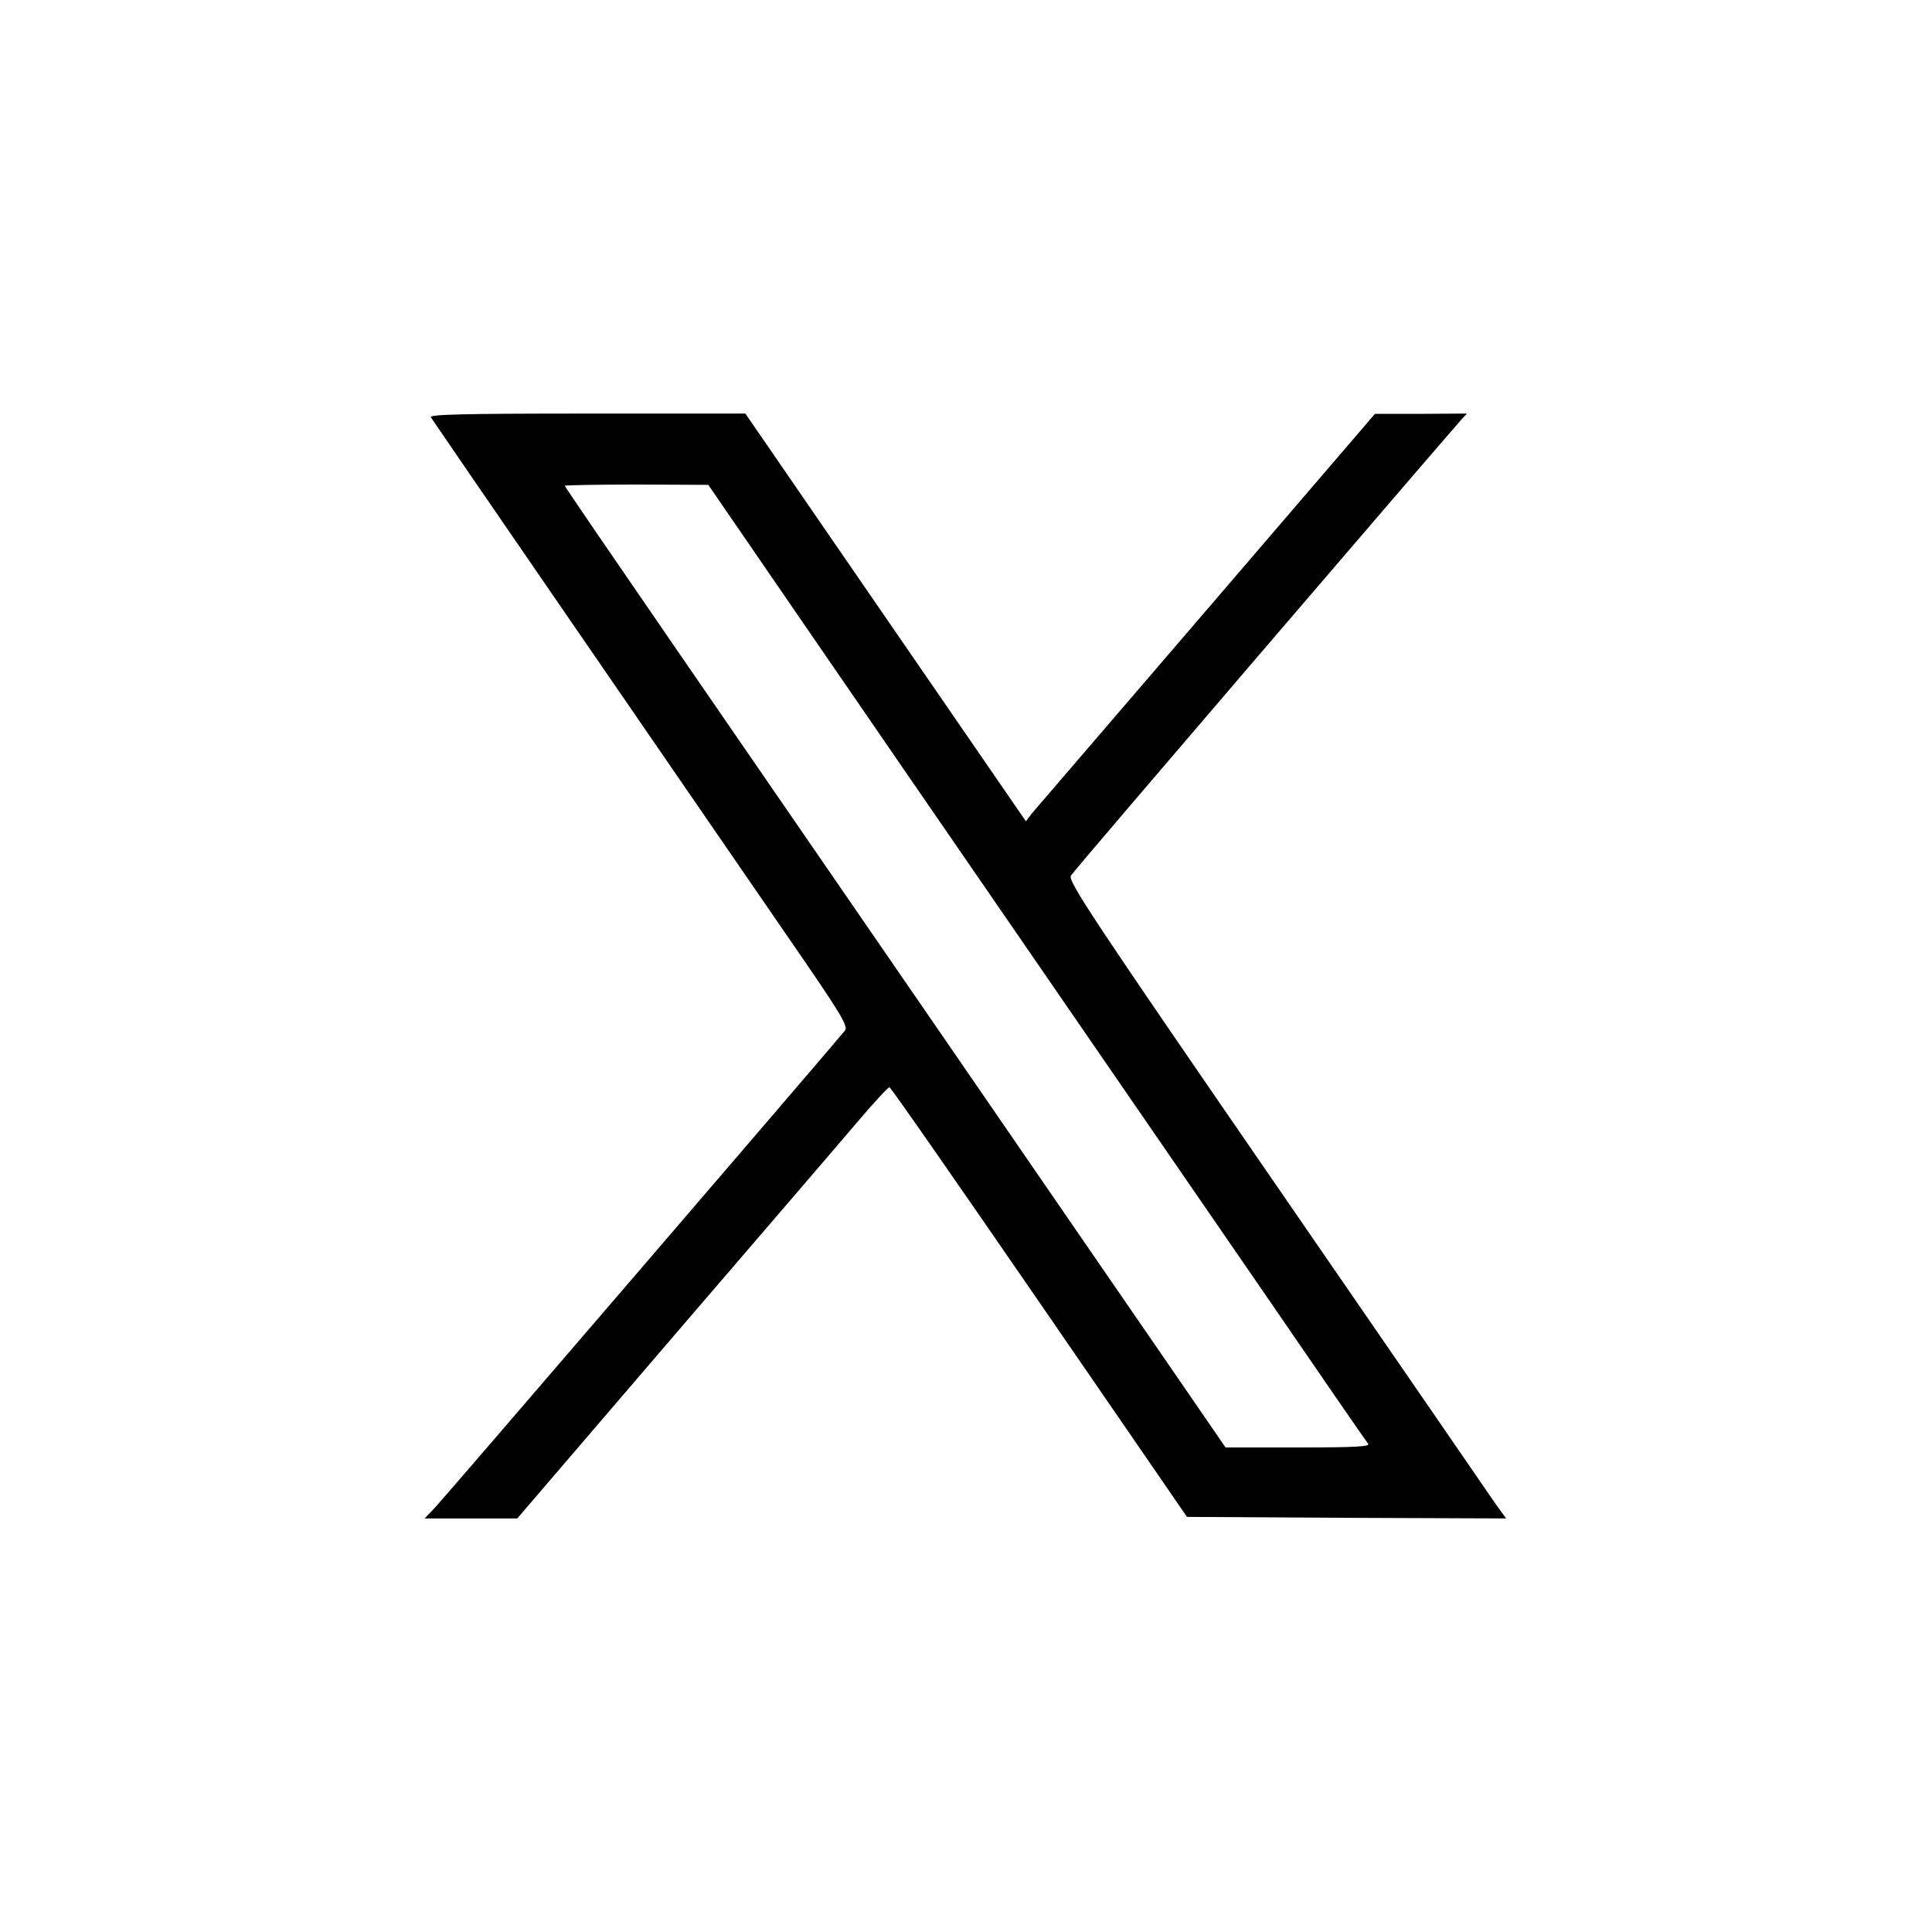
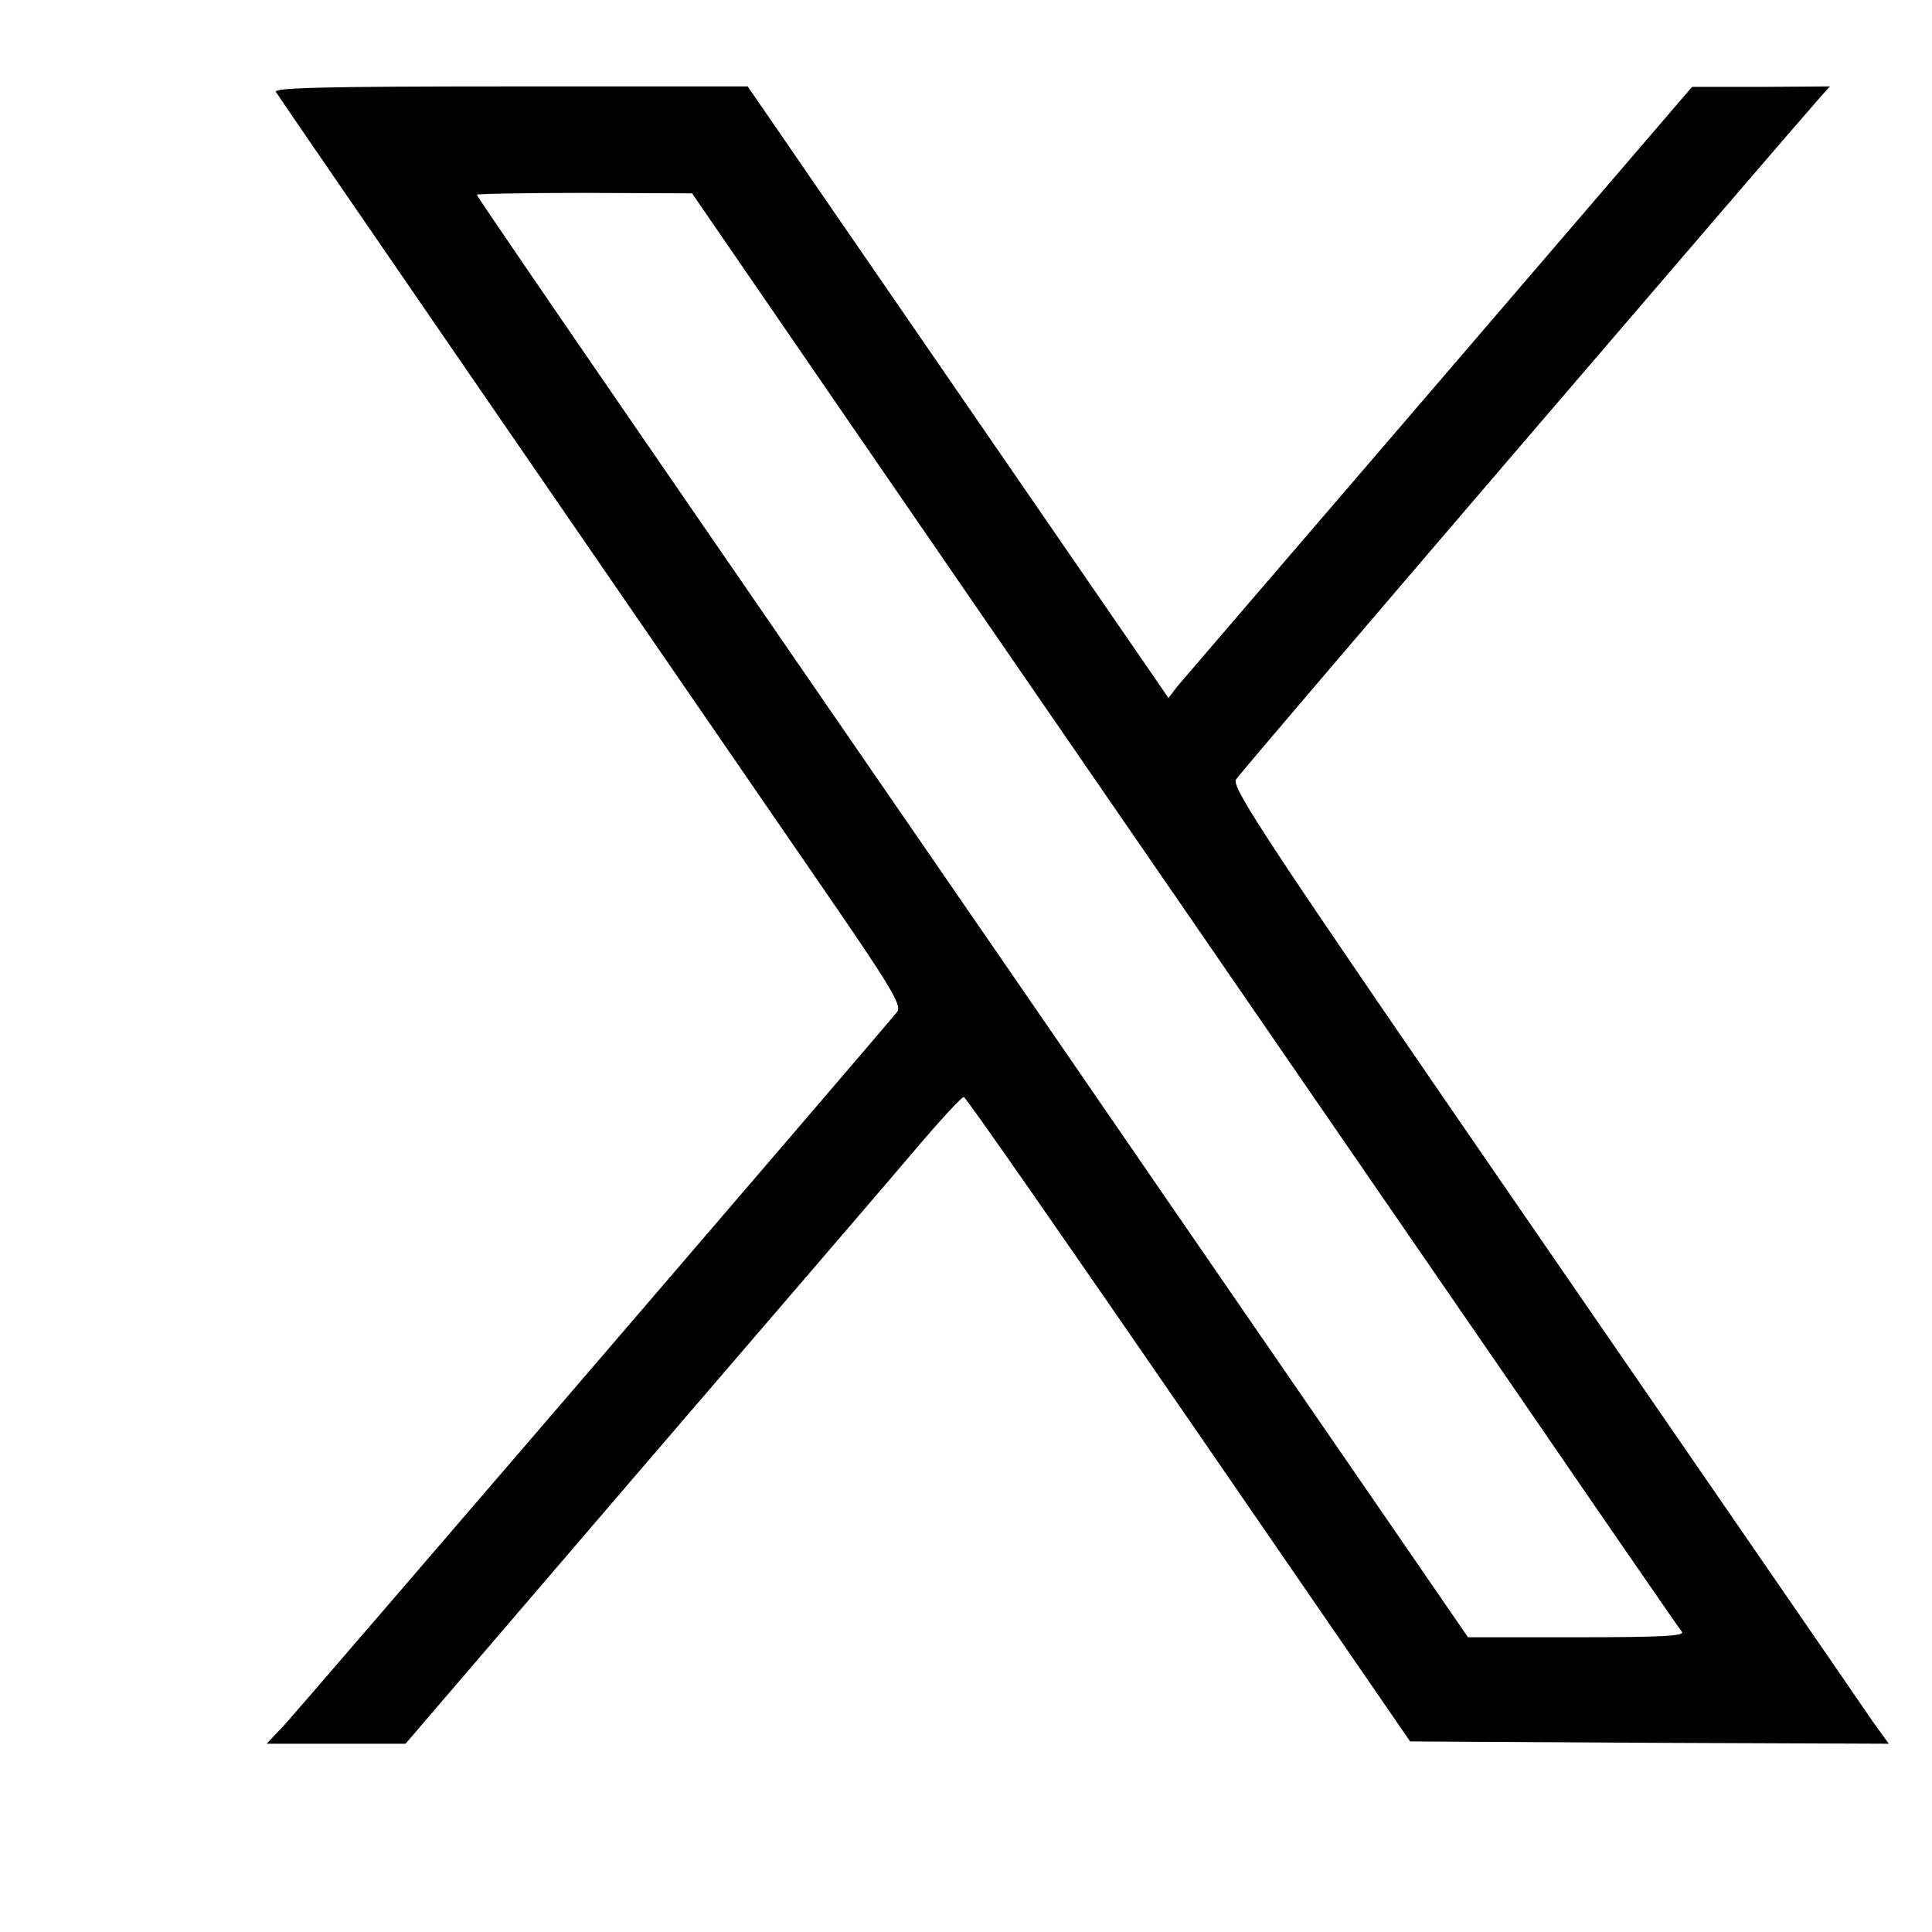
<svg xmlns="http://www.w3.org/2000/svg" version="1.0" width="626pt" height="626pt" viewBox="0 0 626 626" preserveAspectRatio="xMidYMid meet">
-   <g transform="translate(0,626) scale(0.1,-0.1)" fill="#000000" stroke="none">
+   <g transform="translate(-120,766) scale(0.15,-0.15)" fill="#000000" stroke="none">
    <path d="M1396 4908 c7 -12 657 -957 1166 -1697 162 -235 187 -276 176 -290 -32 -40 -1295 -1510 -1326 -1543 l-36 -38 150 0 150 0 499 582 c275 320 545 634 600 699 55 65 103 117 107 116 5 -1 223 -315 486 -697 l478 -695 517 -3 517 -2 -34 47 c-18 27 -338 491 -711 1033 -597 867 -676 986 -665 1003 9 16 1192 1395 1263 1475 l20 22 -149 -1 -149 0 -545 -635 c-300 -349 -554 -645 -566 -659 l-20 -26 -384 558 c-211 307 -416 604 -454 660 l-71 103 -513 0 c-408 0 -512 -3 -506 -12z m1206 -666 c169 -246 499 -726 734 -1067 235 -341 575 -836 757 -1100 181 -264 334 -486 340 -493 7 -9 -39 -12 -226 -12 l-236 0 -187 272 c-103 150 -425 617 -714 1038 -290 421 -687 998 -883 1283 -196 285 -357 520 -357 523 0 2 105 4 233 4 l232 -1 307 -447z" />
  </g>
</svg>
